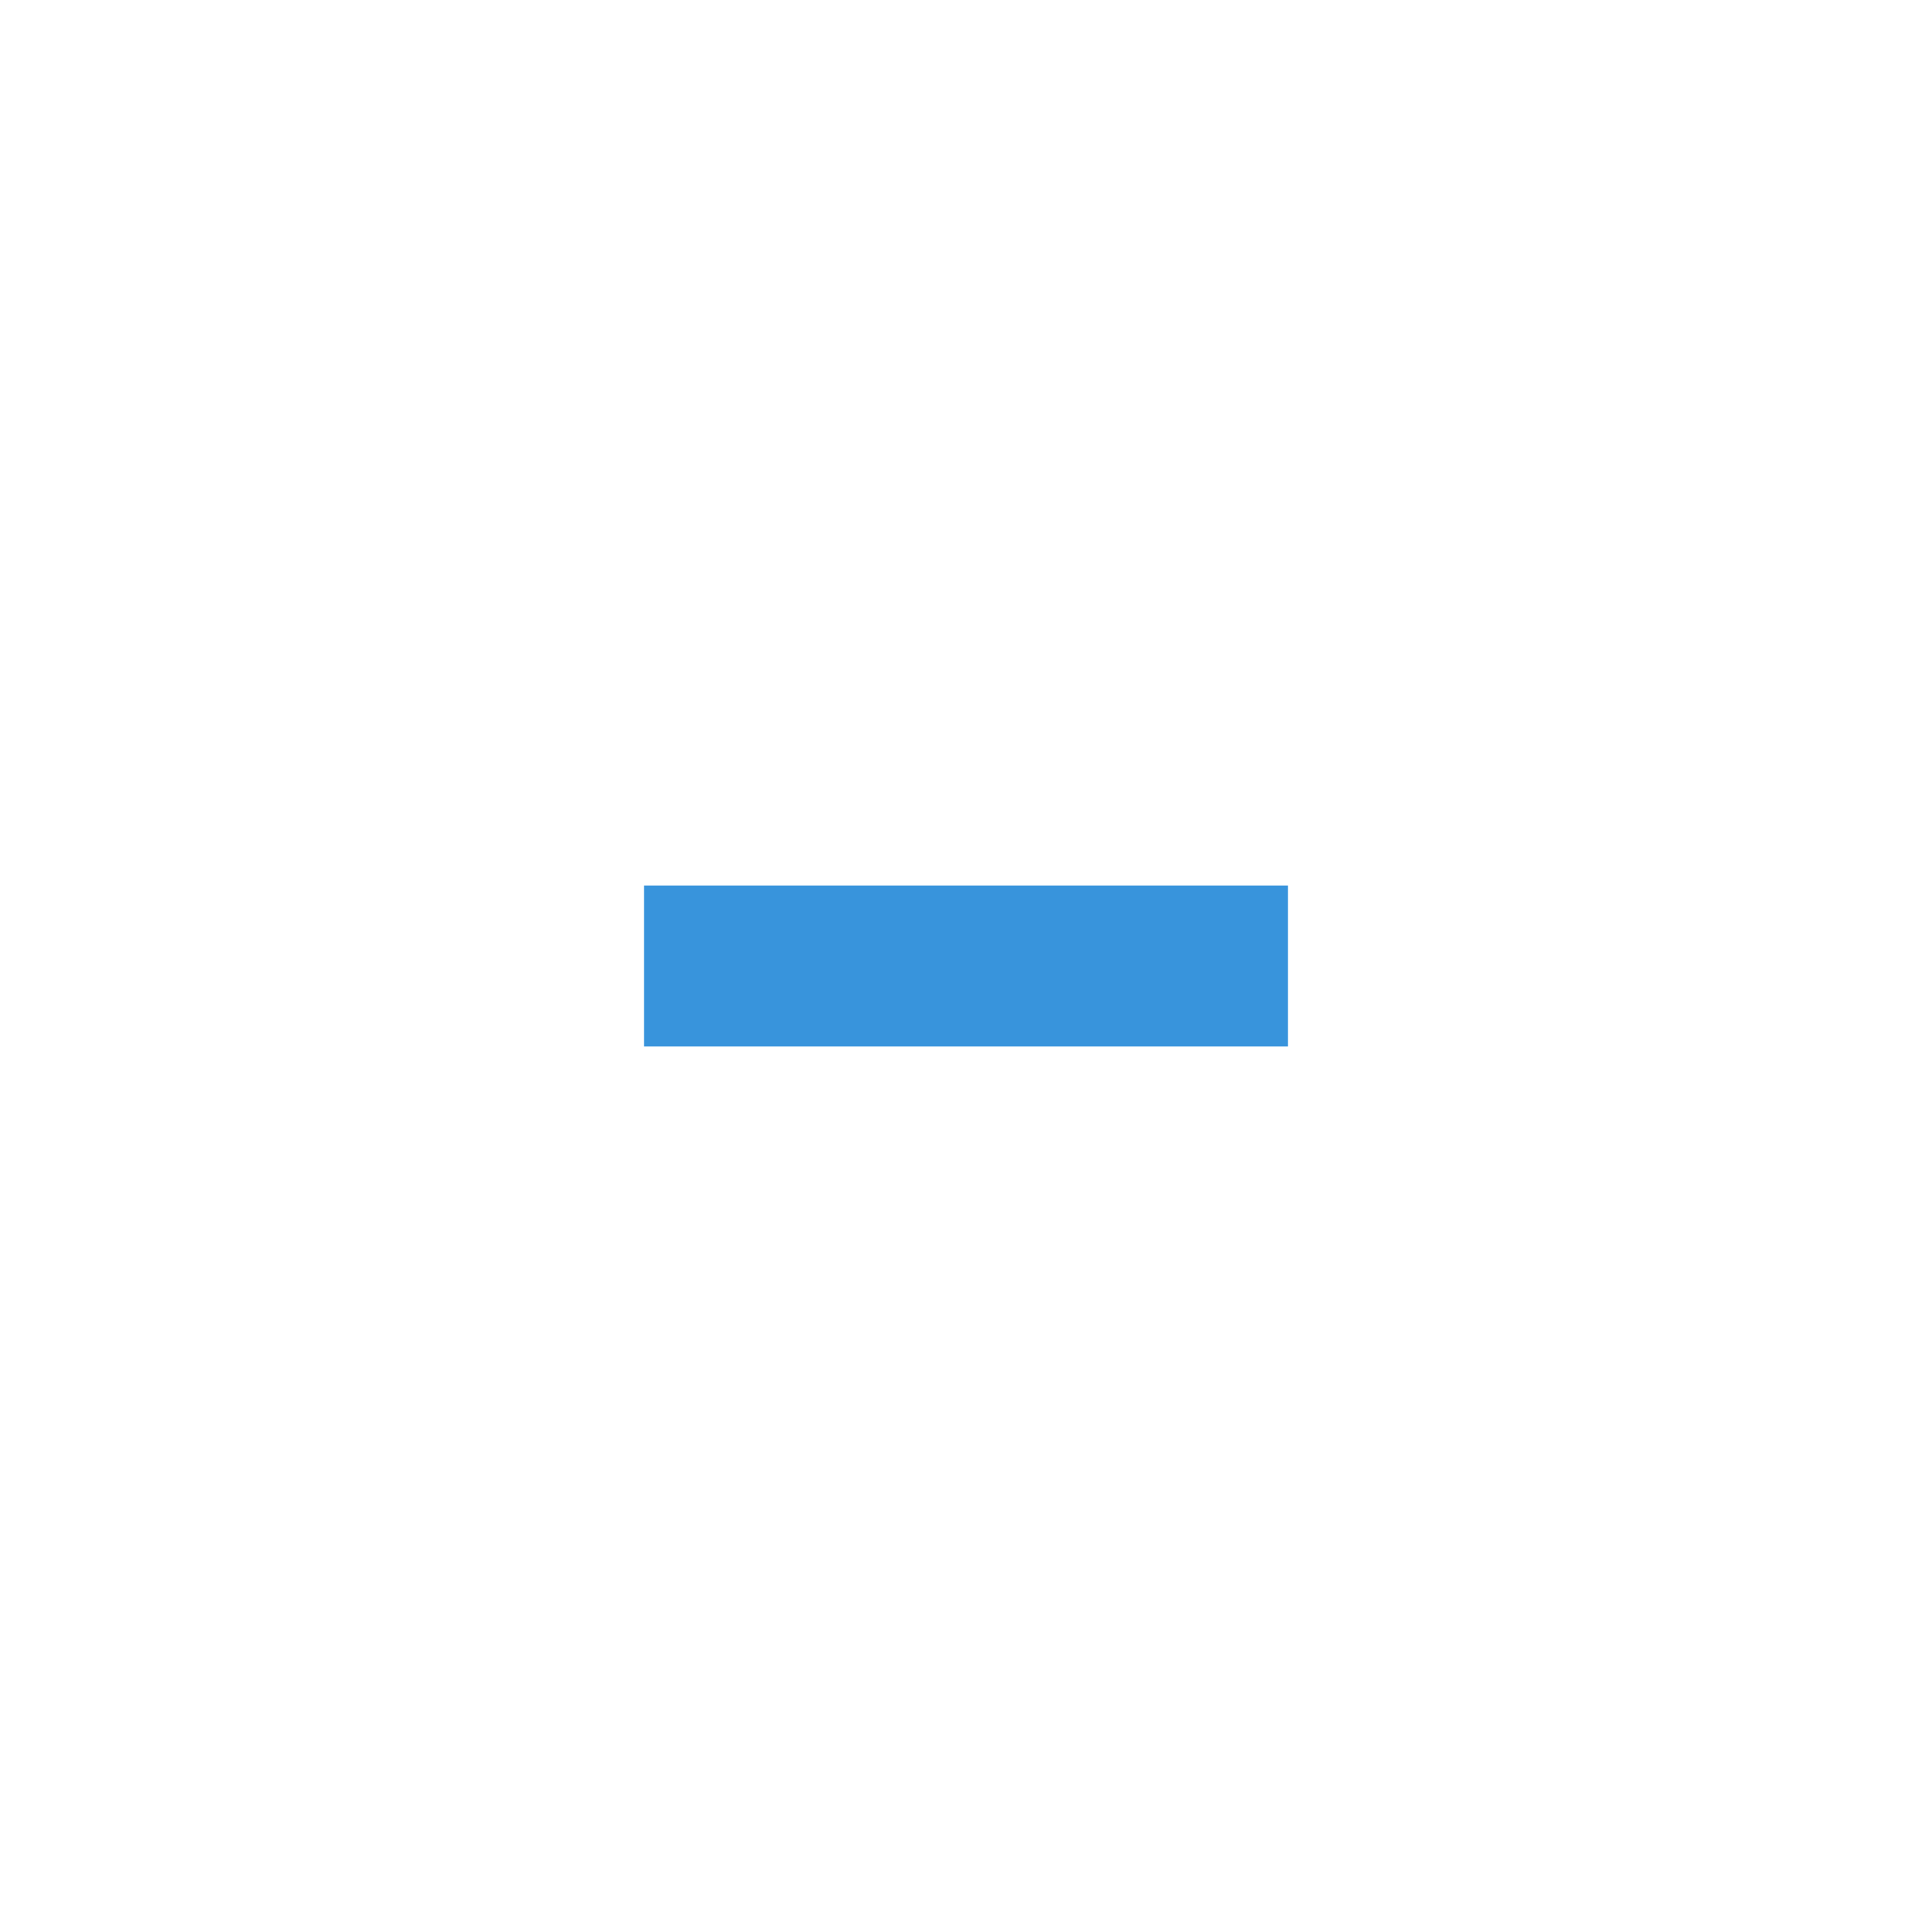
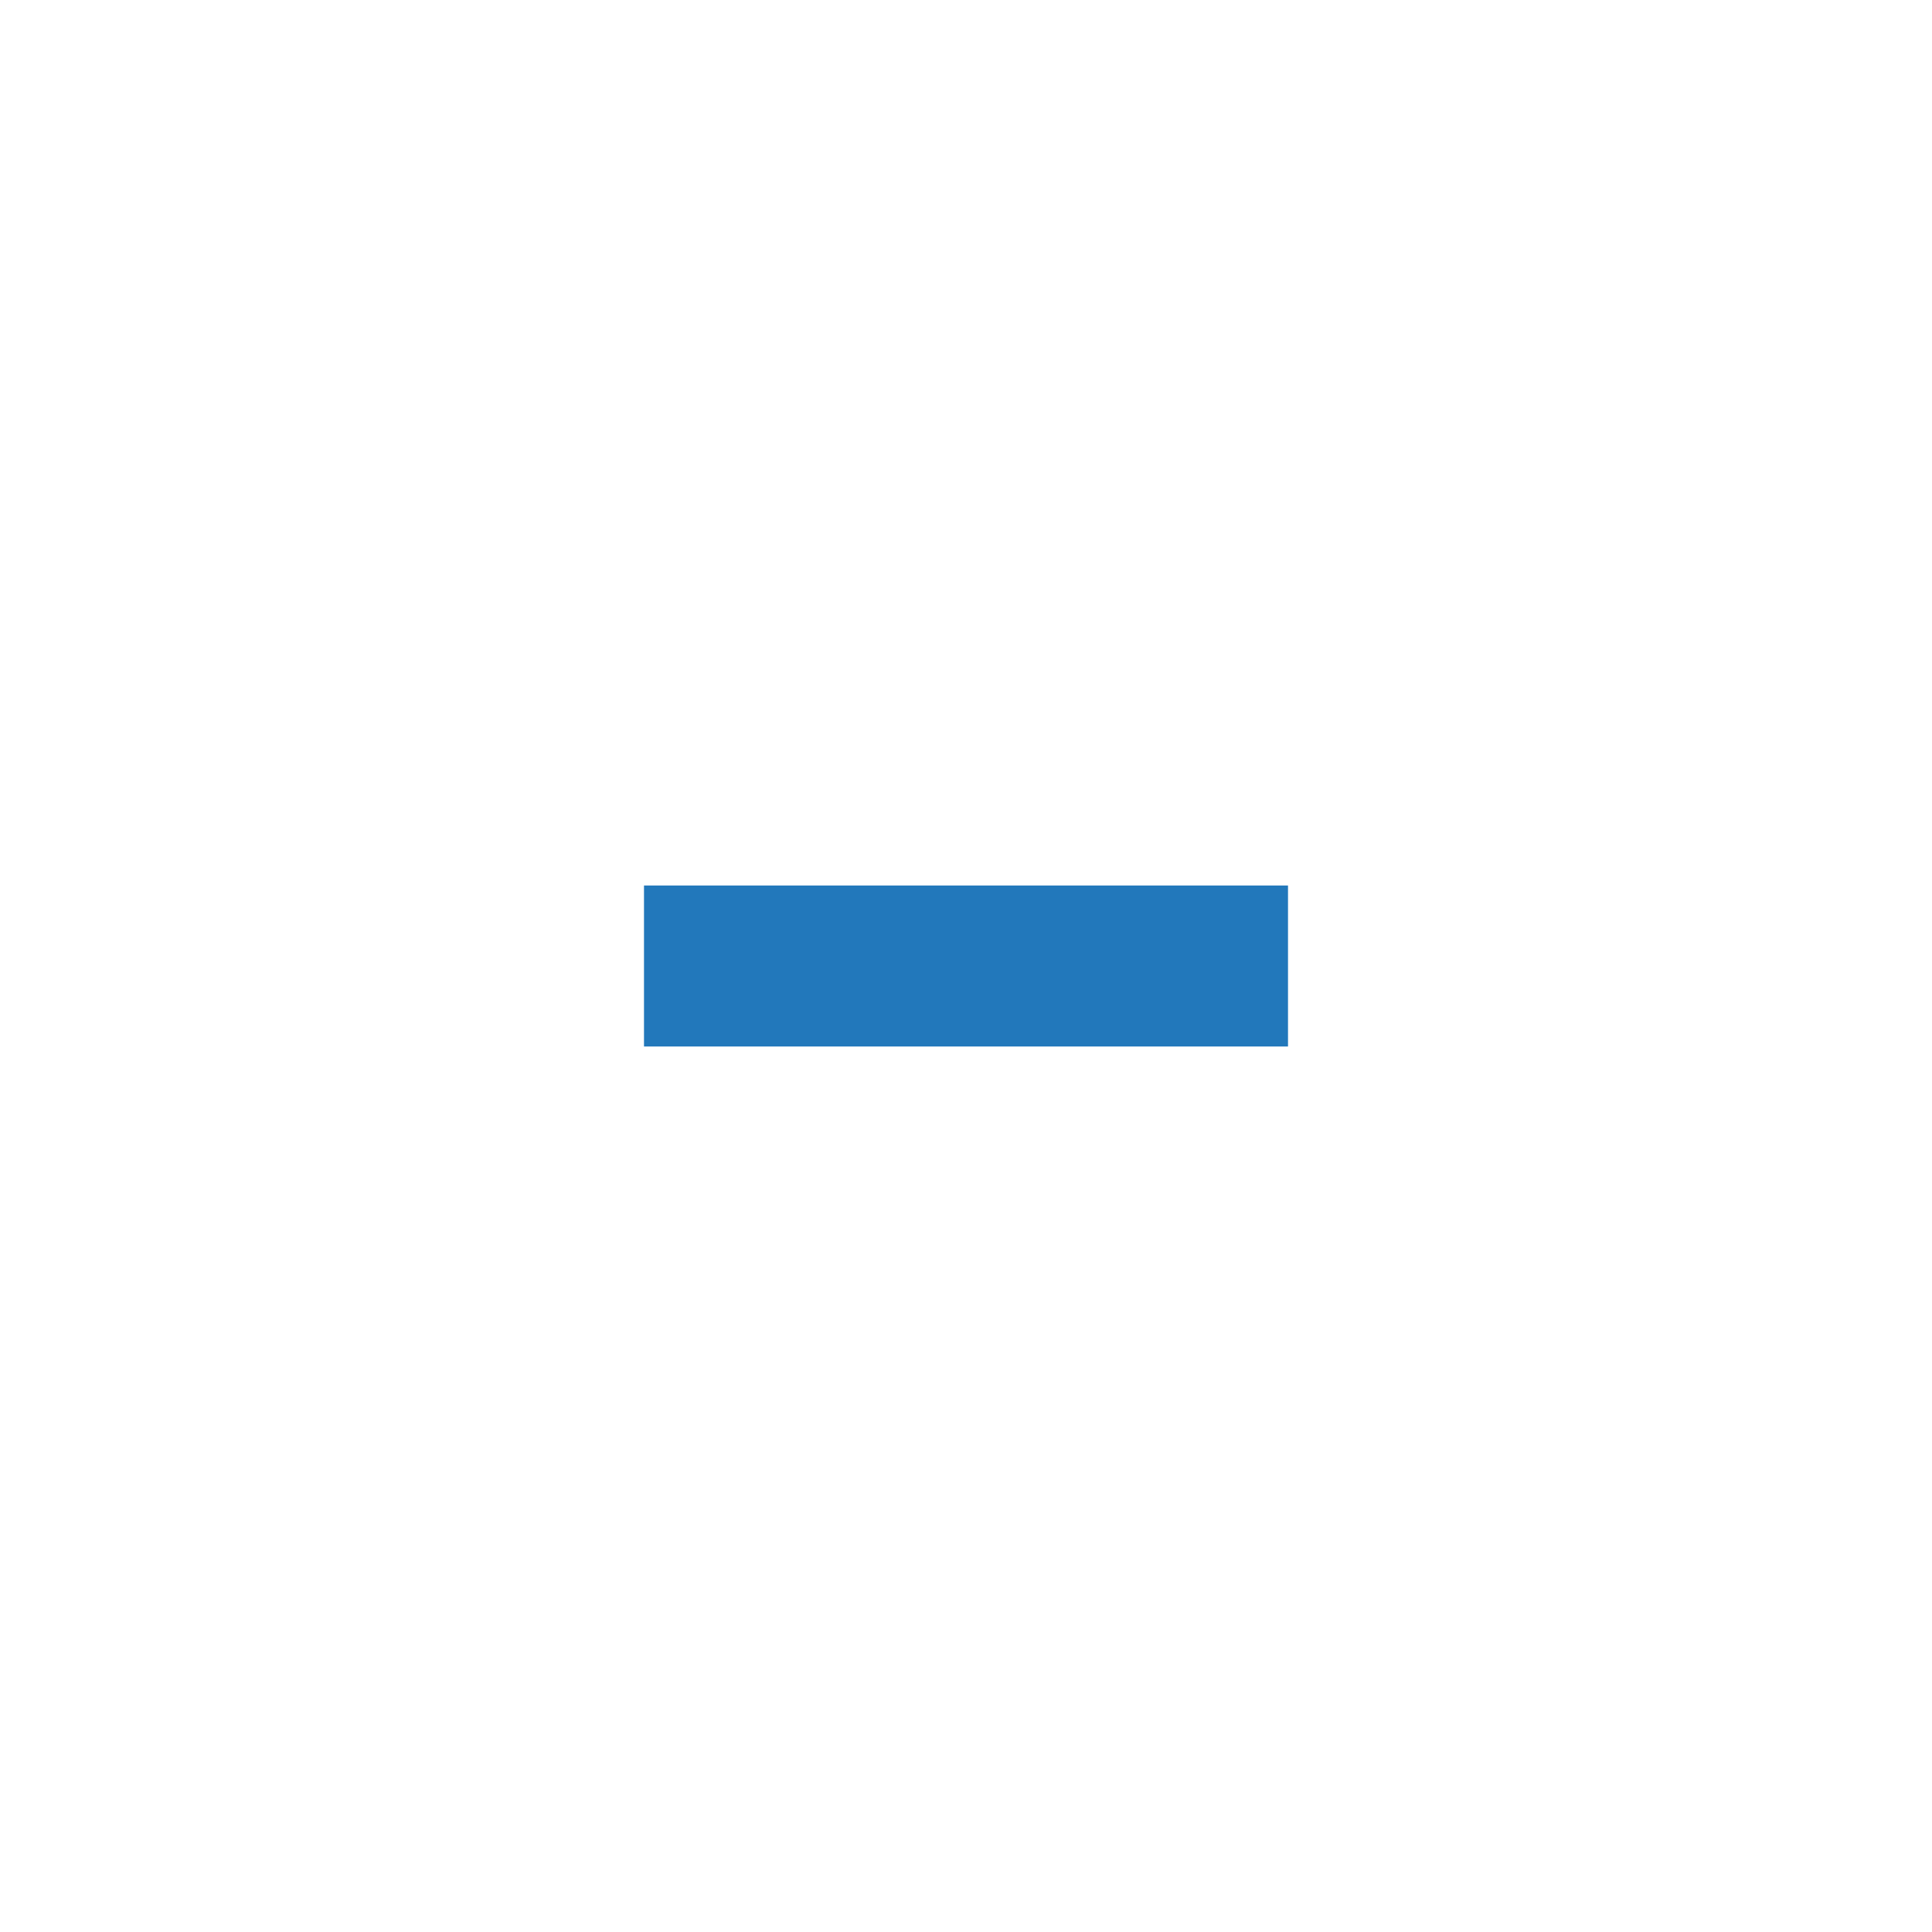
<svg xmlns="http://www.w3.org/2000/svg" version="1.1" x="0px" y="0px" width="24px" height="24px" viewBox="0 0 24 24" xml:space="preserve">
-   <rect x="8" y="11" fill="#3894dc" width="8" height="2" />
+   <rect x="8" y="11" fill="#2278bb" width="8" height="2" />
</svg>
